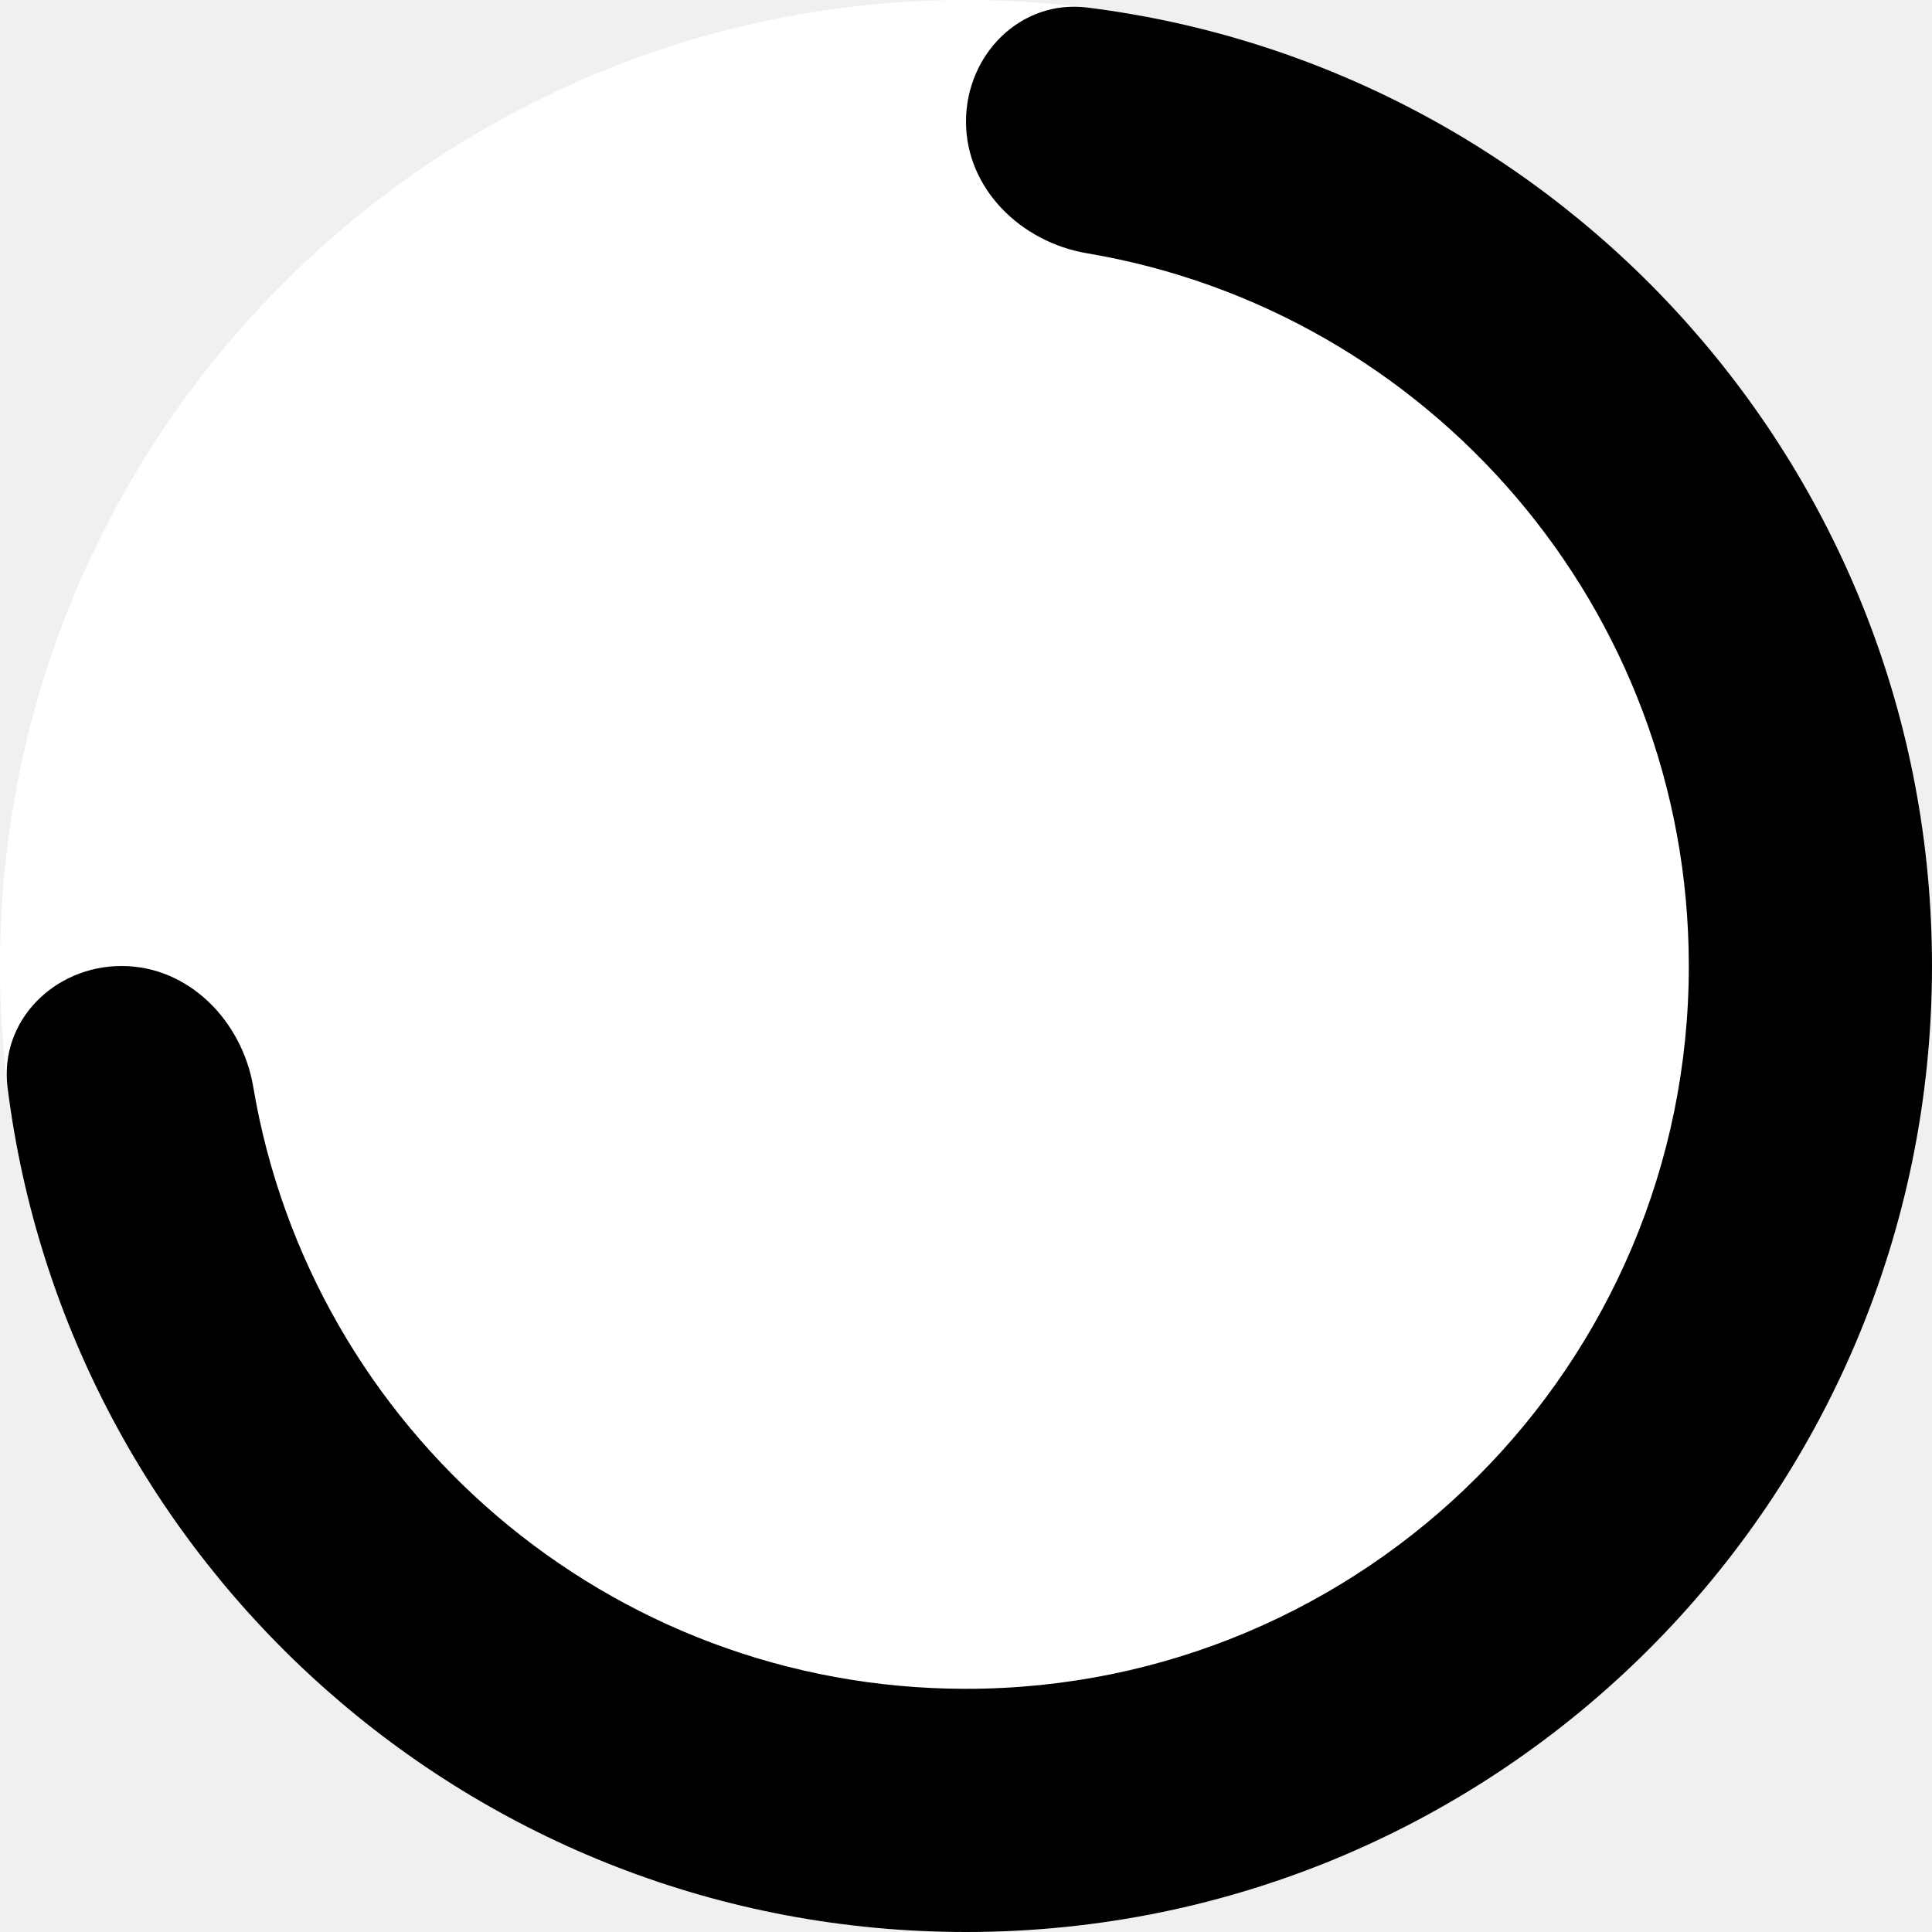
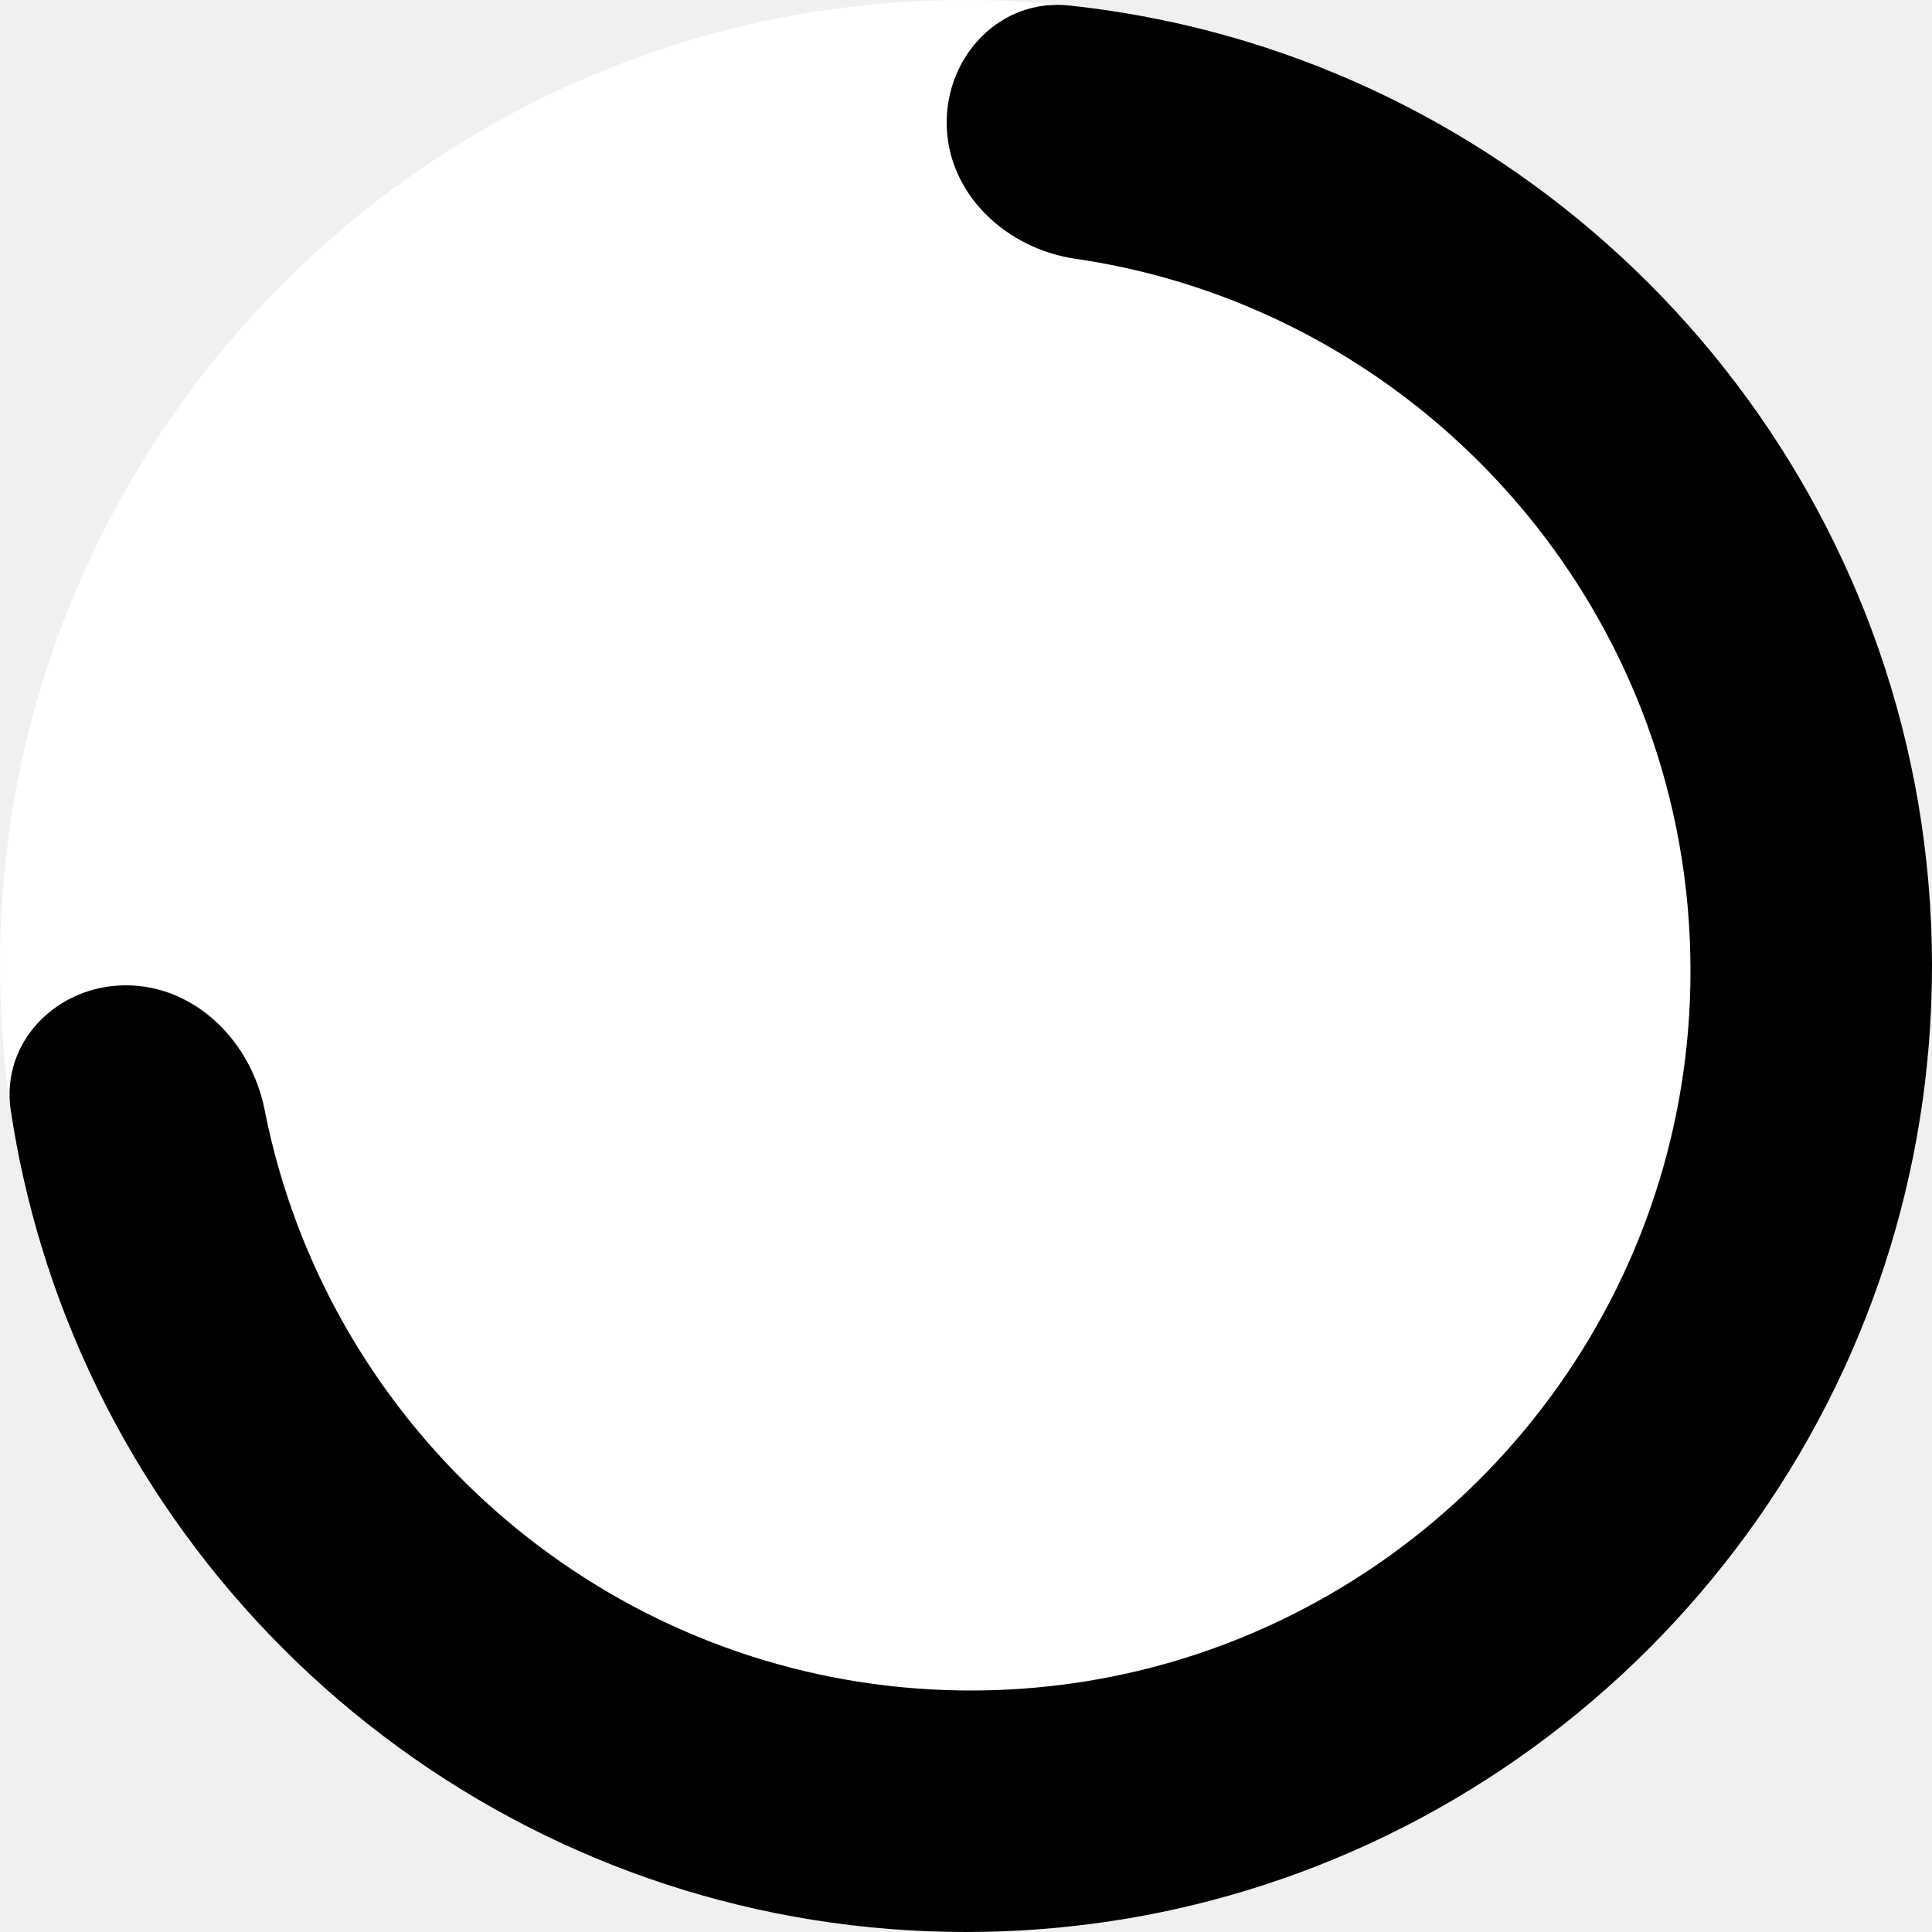
<svg xmlns="http://www.w3.org/2000/svg" viewBox="0 0 100 100">
-   <path d="M50 100C22.43 100 0 77.57 0 50C0 22.43 22.43 0 50 0C77.57 0 100 22.43 100 50C100 77.57 77.57 100 50 100Z" fill="white" class="background" />
-   <path d="M100 50C100 77.614 77.614 100 50 100C24.513 100 3.48 80.93 0.391 56.281C-0.042 52.832 2.818 50 6.294 50V50C9.77 50 12.532 52.839 13.11 56.267C16.091 73.946 31.473 87.413 50 87.413C70.662 87.413 87.413 70.662 87.413 50C87.413 31.473 73.946 16.091 56.267 13.11C52.839 12.532 50 9.77 50 6.294V6.294C50 2.818 52.832 -0.042 56.281 0.391C80.93 3.48 100 24.513 100 50Z" fill="currentColor" />
+   <path d="M0 50C0 77.57 22.43 100 50 100C77.57 100 100 77.57 100 50C100 22.43 77.57 0 50 0C22.43 0 0 22.43 0 50Z" fill="white" class="background" />
+   <path d="M55.658 13.393C52.045 12.865 49 9.995 49 6.344V6.344C49 2.826 51.825 -0.089 55.324 0.283C58.431 0.614 61.506 1.235 64.498 2.143C69.573 3.683 74.31 6.011 78.565 8.983C82.864 11.986 86.672 15.647 89.84 19.819C92.983 23.958 95.497 28.6 97.238 33.6C99.027 38.739 100 44.259 100 50C100 50.334 99.997 50.667 99.99 50.999C99.884 56.381 98.923 61.56 97.238 66.4C95.497 71.4 92.983 76.042 89.84 80.18C86.672 84.352 82.865 88.014 78.566 91.017C74.311 93.988 69.573 96.317 64.498 97.857C59.908 99.251 55.04 100 50 100C49.666 100 49.333 99.997 49.001 99.99C43.619 99.884 38.441 98.923 33.601 97.238C28.601 95.497 23.958 92.983 19.819 89.84C15.647 86.672 11.986 82.865 8.983 78.566C6.012 74.311 3.684 69.574 2.143 64.499C1.452 62.221 0.919 59.874 0.557 57.471C0.026 53.943 2.94 51 6.509 51V51V51C10.118 51 13.002 53.912 13.699 57.454C13.902 58.486 14.148 59.504 14.435 60.504C15.522 64.294 17.196 67.84 19.351 71.033C21.537 74.273 24.22 77.153 27.287 79.562C30.343 81.961 33.783 83.894 37.496 85.251C41.104 86.57 44.973 87.346 49.001 87.479C49.416 87.493 49.832 87.5 50.25 87.5C53.859 87.5 57.351 86.984 60.654 86.022C64.484 84.906 68.061 83.19 71.276 80.984C74.529 78.752 77.411 76.018 79.809 72.894C82.189 69.795 84.093 66.312 85.411 62.557C86.685 58.927 87.412 55.04 87.493 50.999C87.498 50.75 87.5 50.5 87.5 50.25C87.5 45.772 86.706 41.475 85.251 37.495C83.893 33.782 81.96 30.342 79.561 27.287C77.152 24.219 74.272 21.536 71.032 19.35C67.839 17.195 64.294 15.522 60.504 14.435C58.914 13.979 57.294 13.632 55.658 13.393Z" fill="currentColor" />
</svg>
